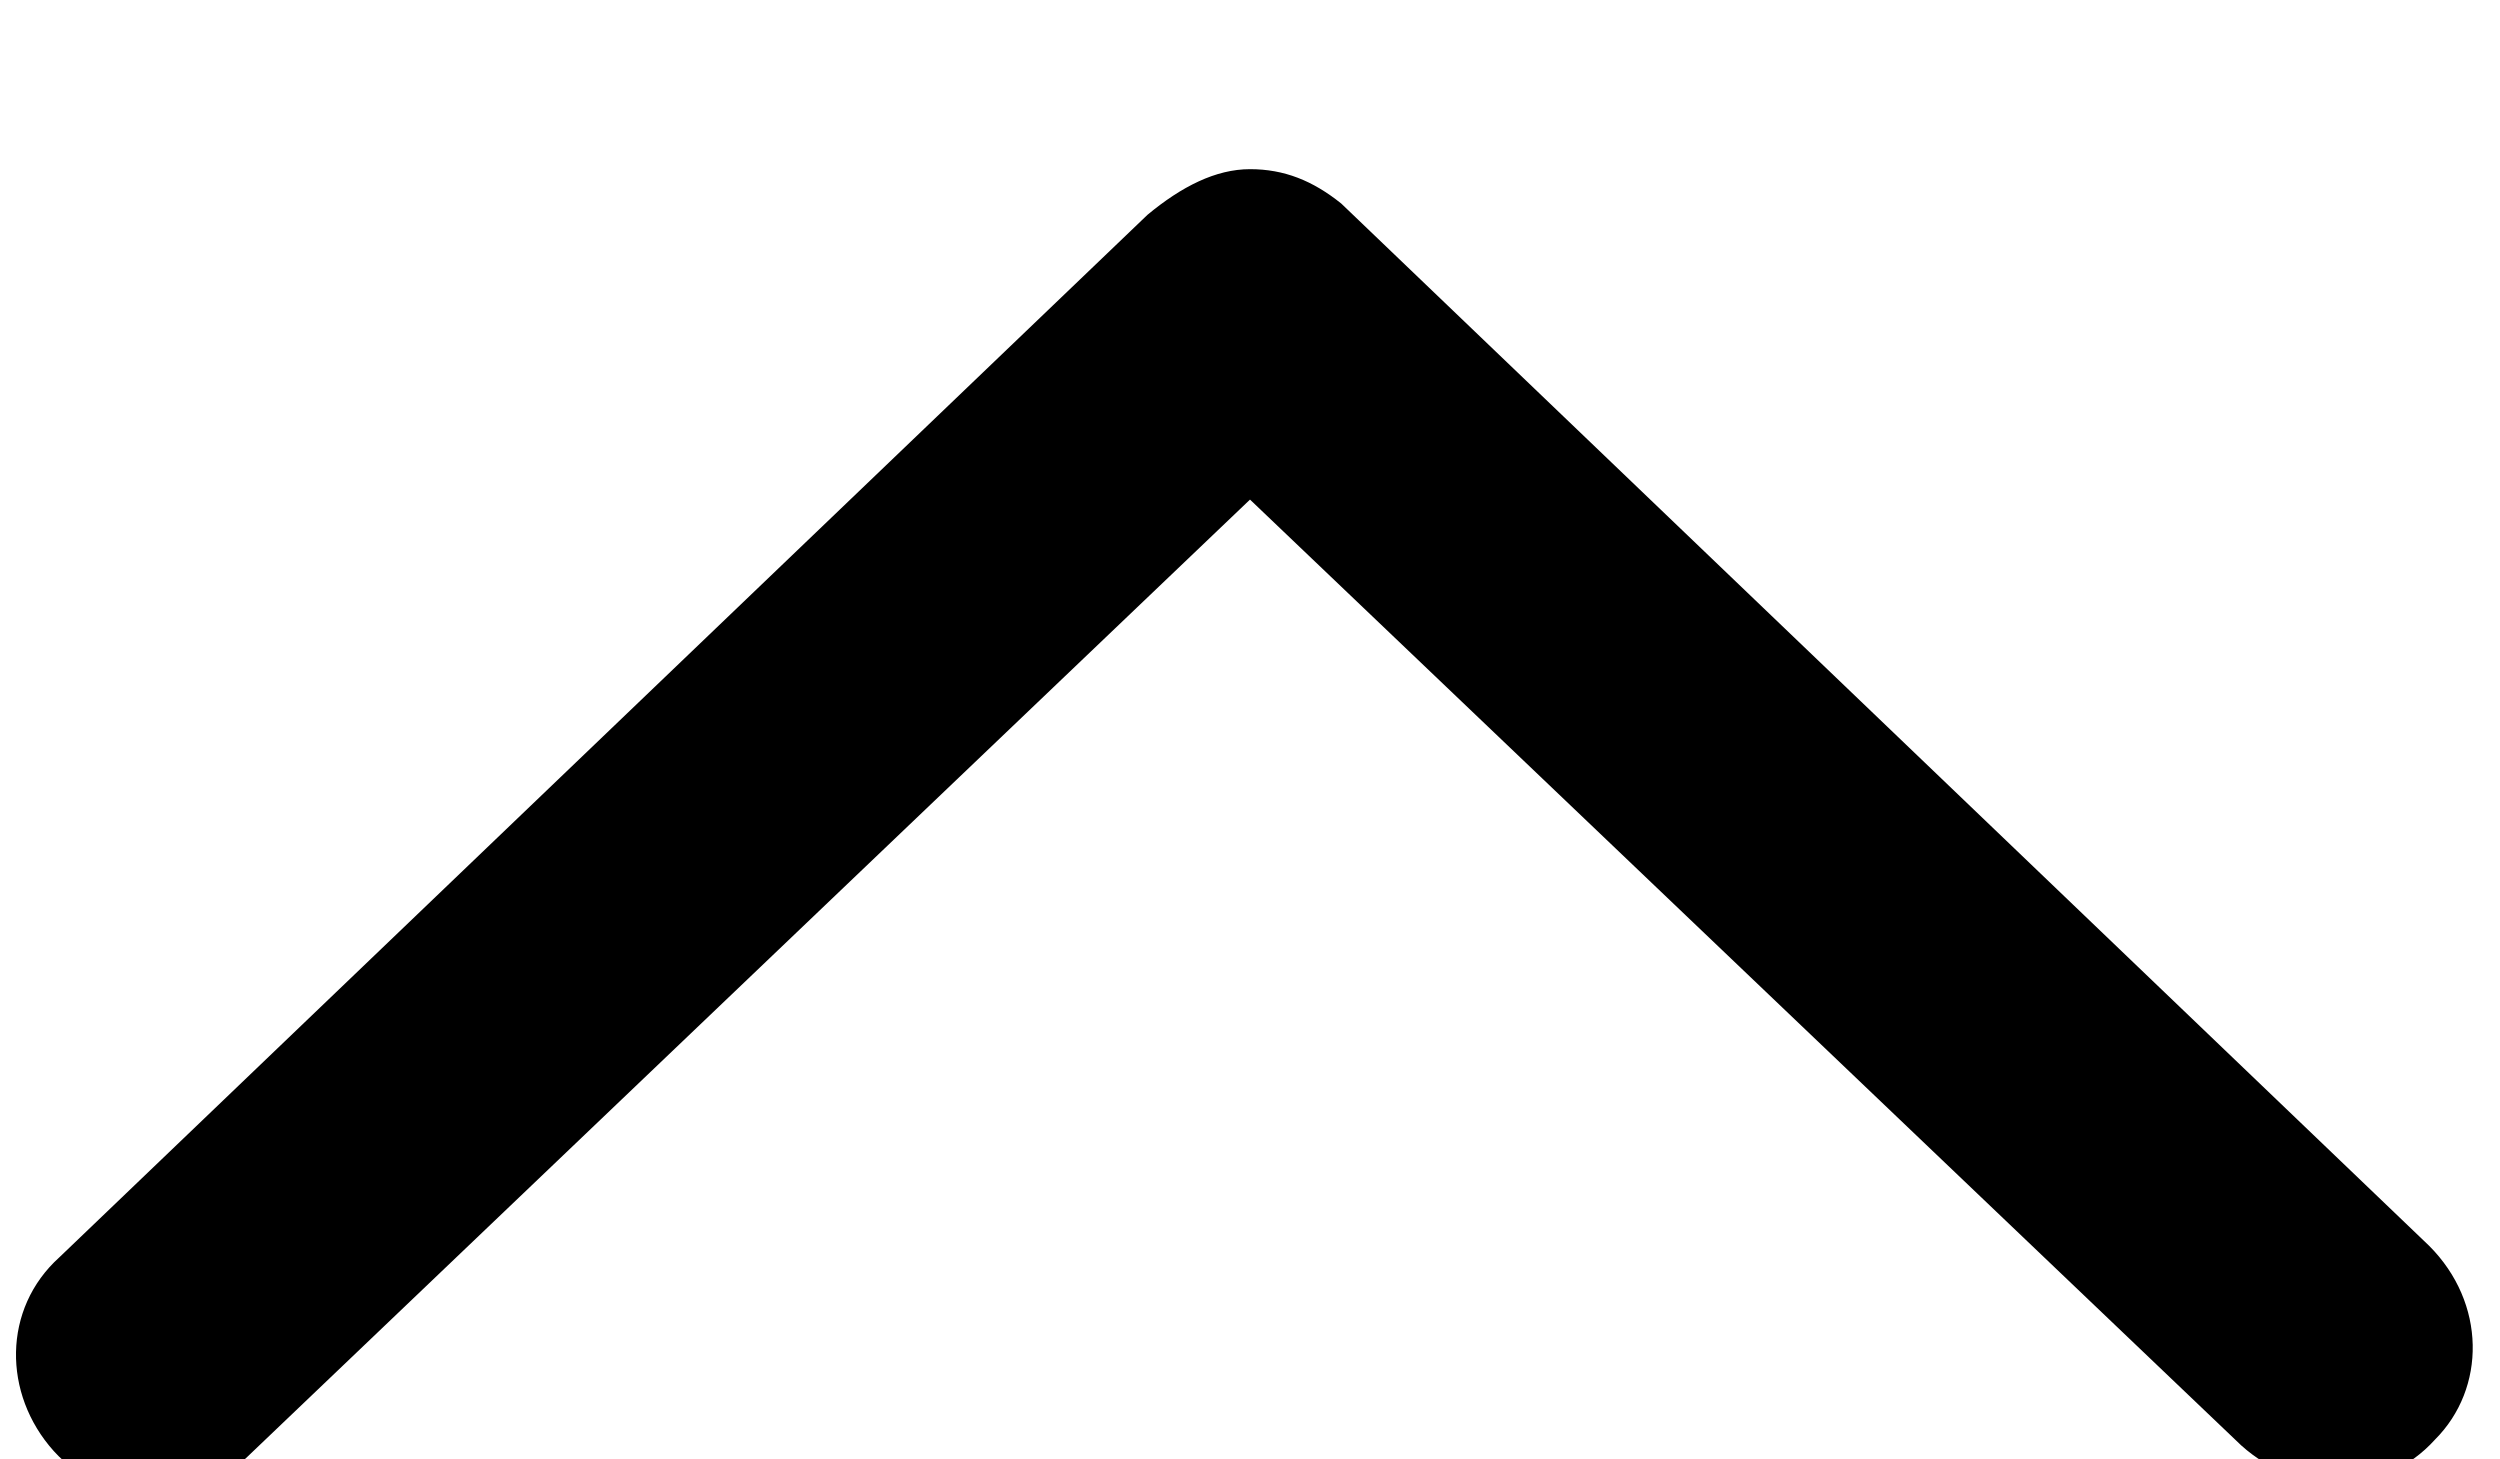
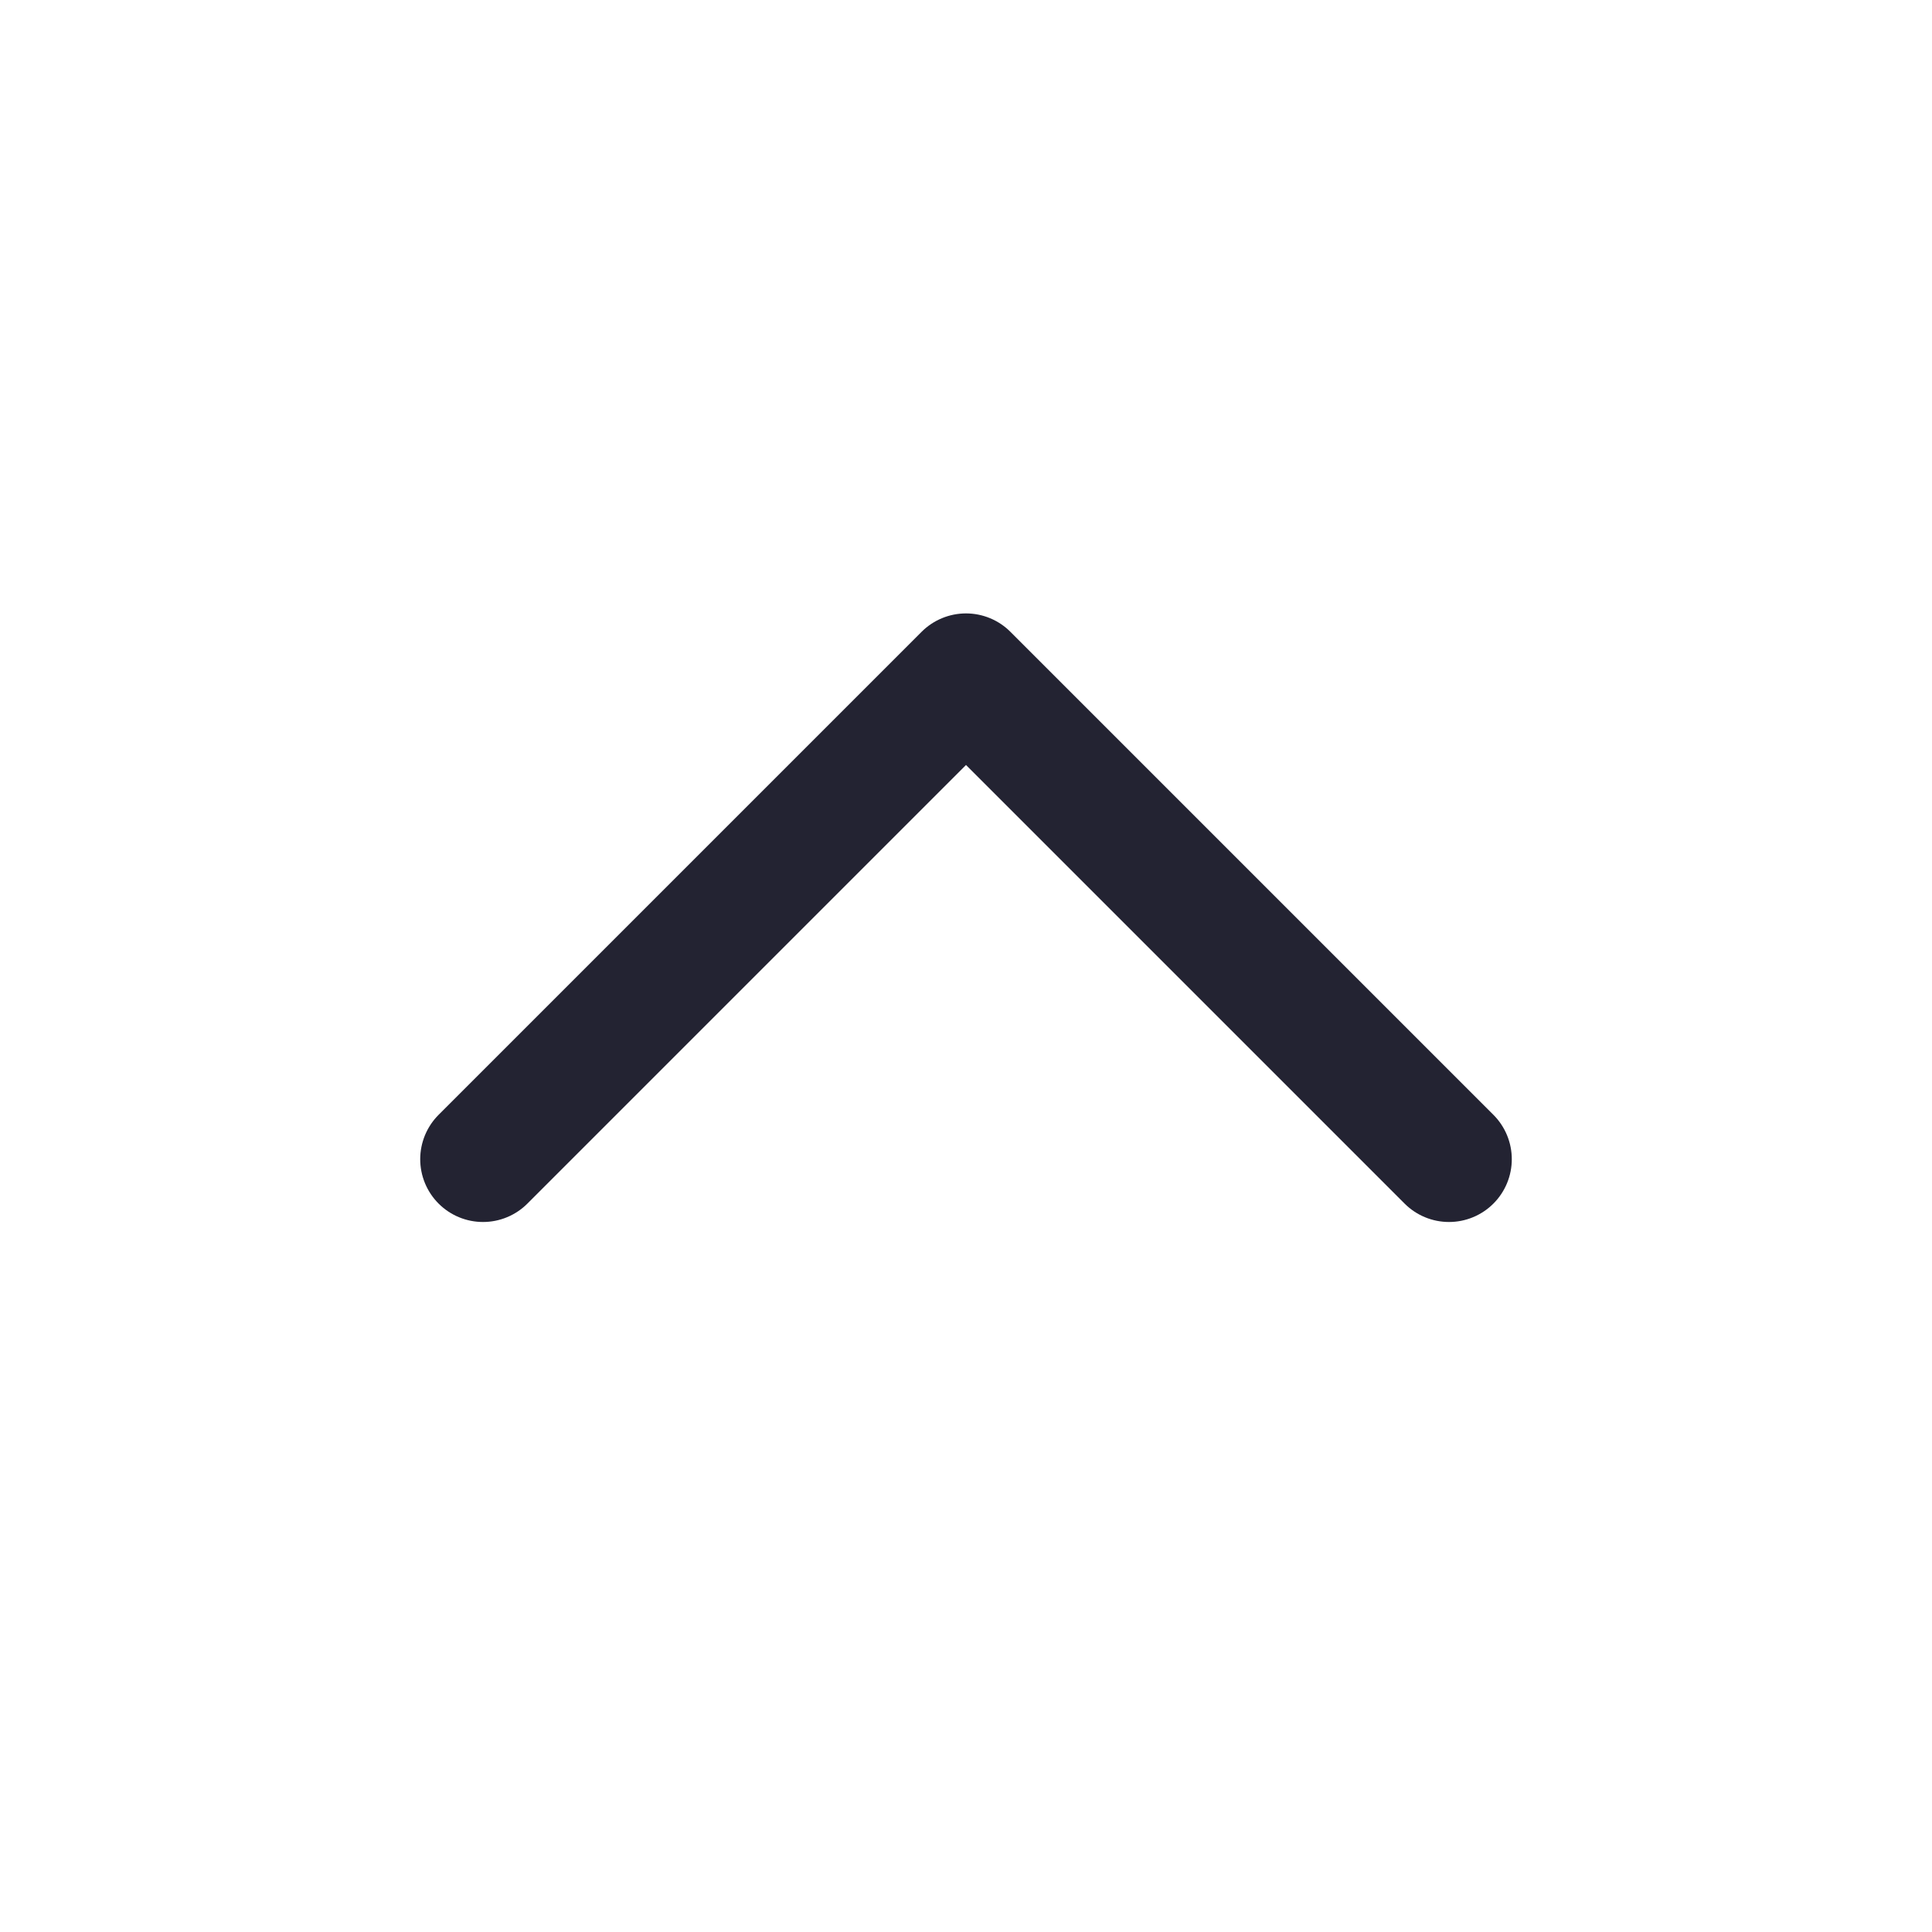
- <svg xmlns="http://www.w3.org/2000/svg" viewBox="0 0 12 7">
-   <path d="M0.285 6.035L5.508 1.031C5.672 0.895 5.836 0.812 6 0.812C6.164 0.812 6.301 0.867 6.438 0.977L11.66 5.98C11.934 6.254 11.934 6.664 11.688 6.91C11.441 7.184 11.031 7.184 10.758 6.938L6 2.398L1.188 6.992C0.941 7.238 0.504 7.238 0.258 6.965C0.012 6.691 0.012 6.281 0.285 6.035Z" />
+ <svg xmlns="http://www.w3.org/2000/svg" preserveAspectRatio="none" overflow="visible" style="display: block;" width="20" height="20" viewBox="0 0 20 20" fill="none">
+   <g id="Icons/Regular/chevron-up">
+     <path id="Icon_svg" d="M5 12L10 7L15 12" stroke-width="1.3" stroke-linecap="round" stroke-linejoin="round" stroke="#232332" />
+   </g>
</svg>
